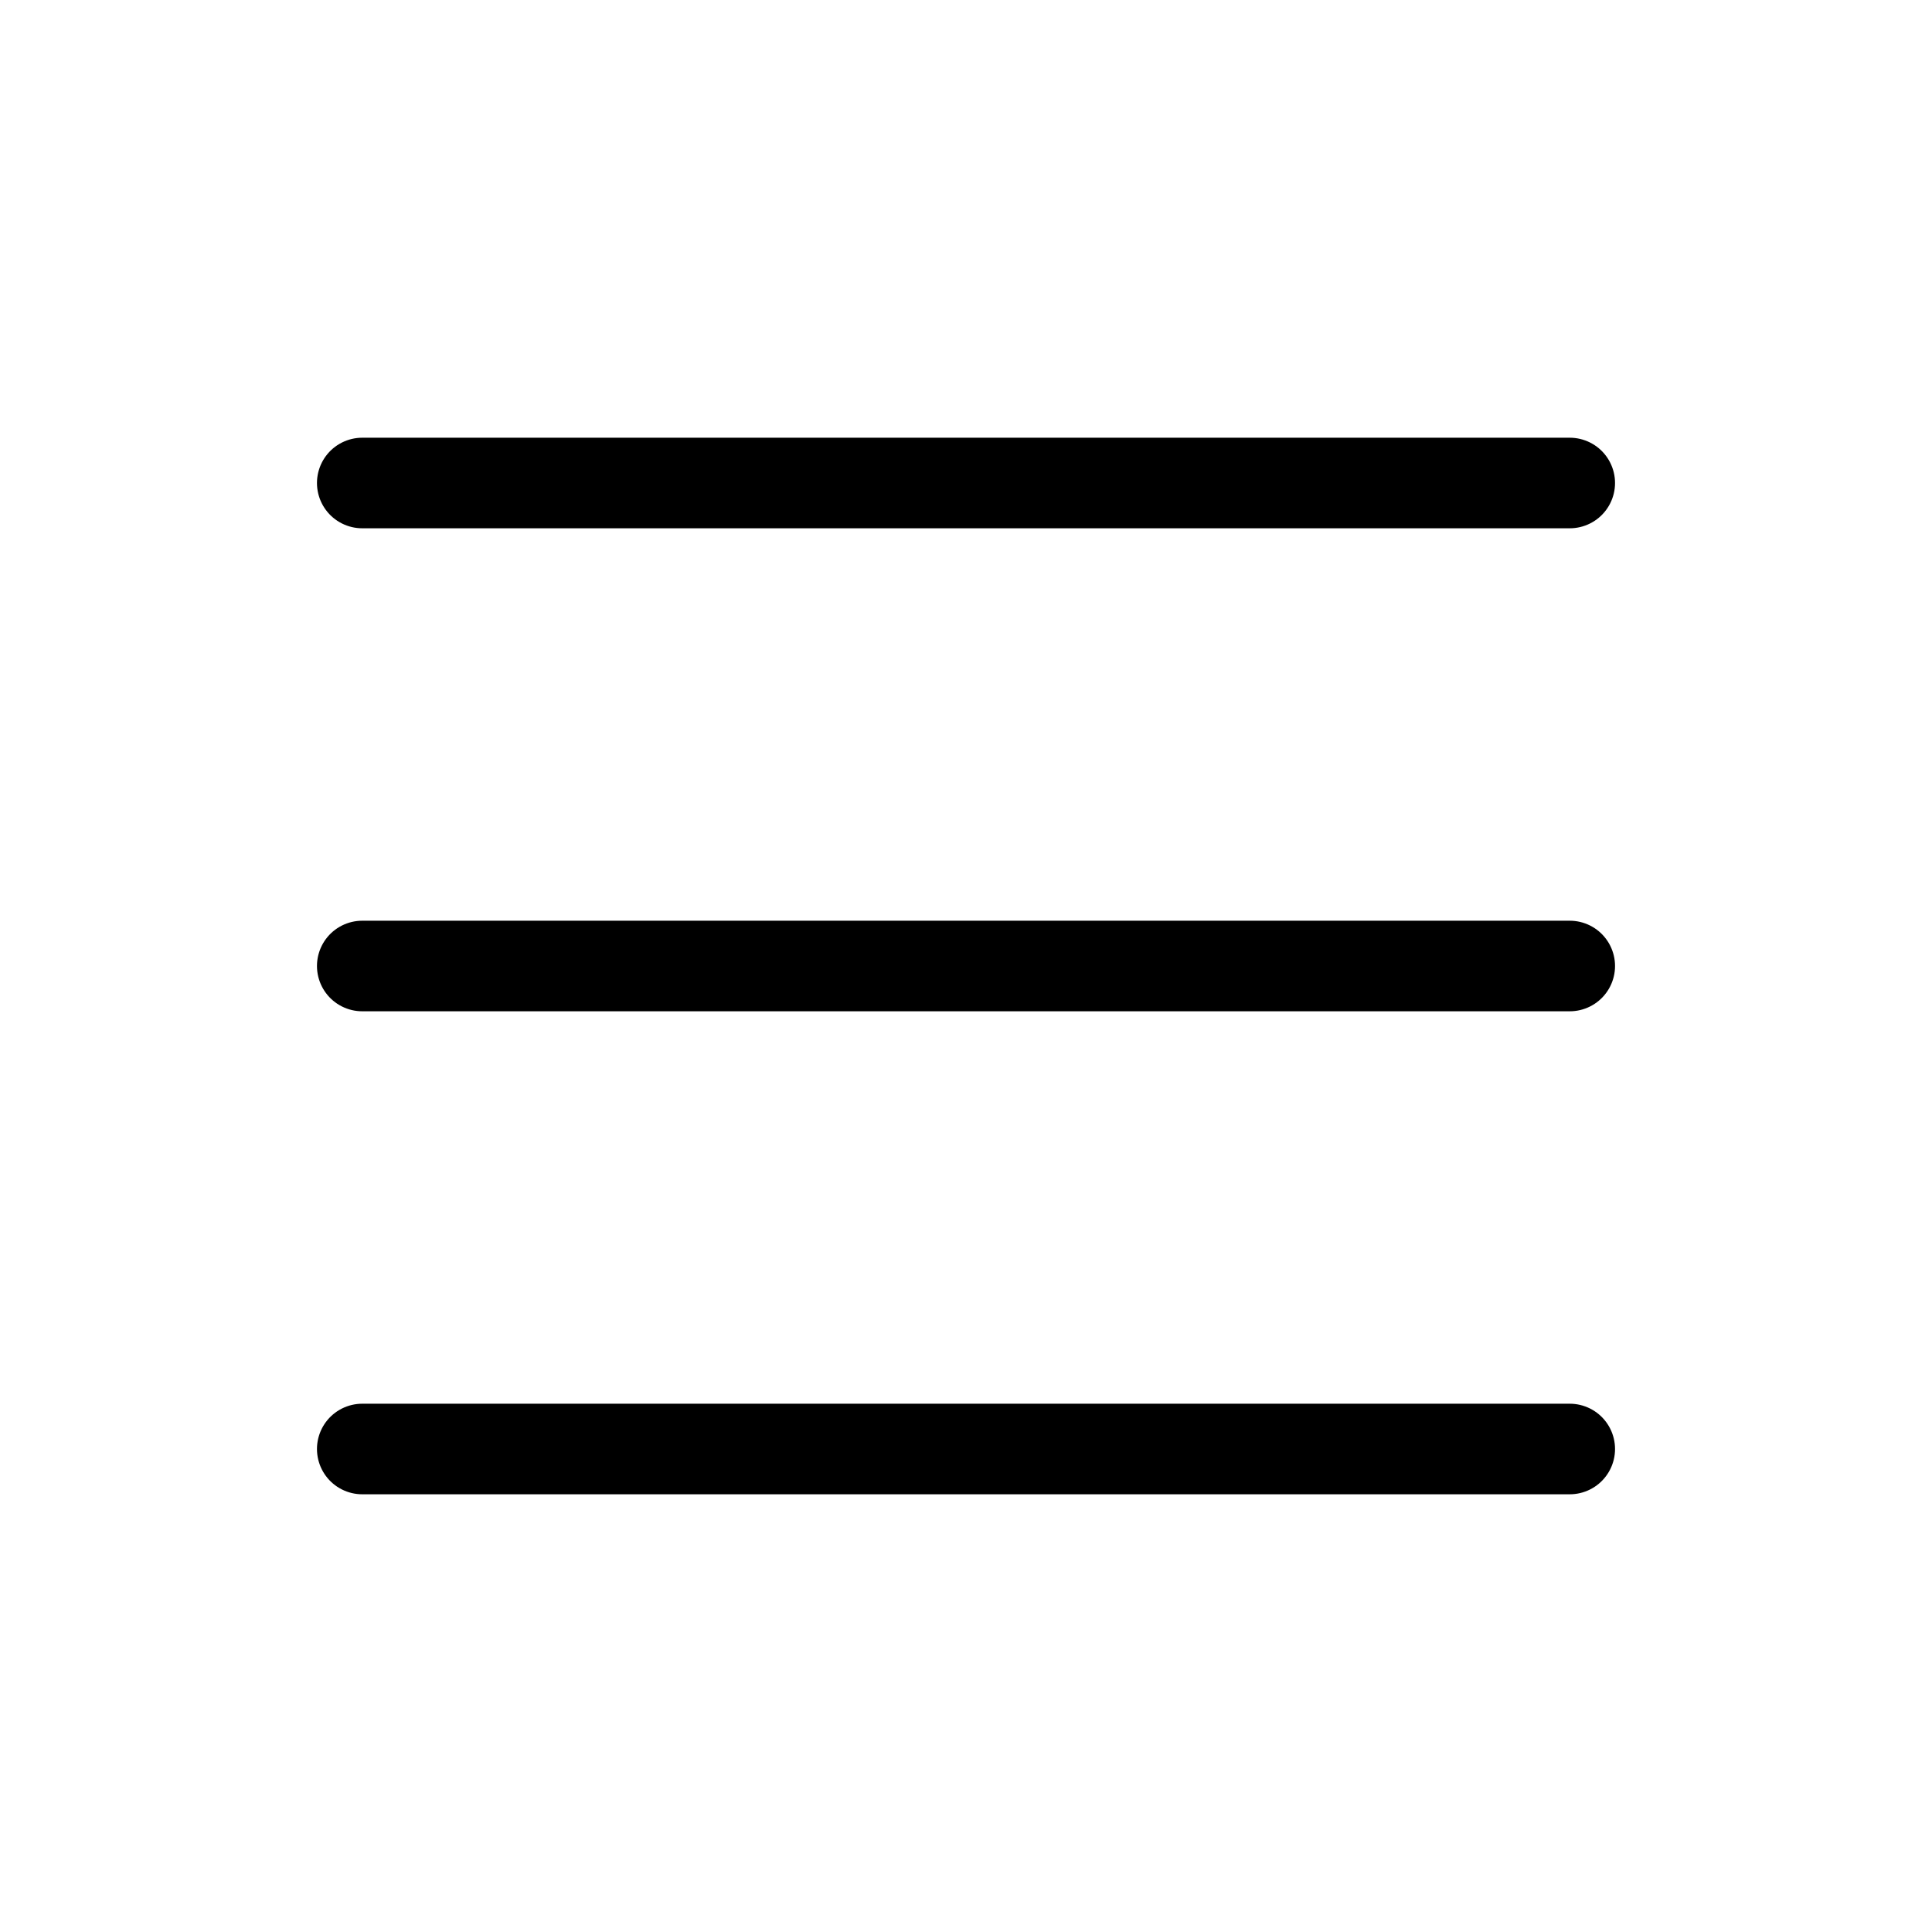
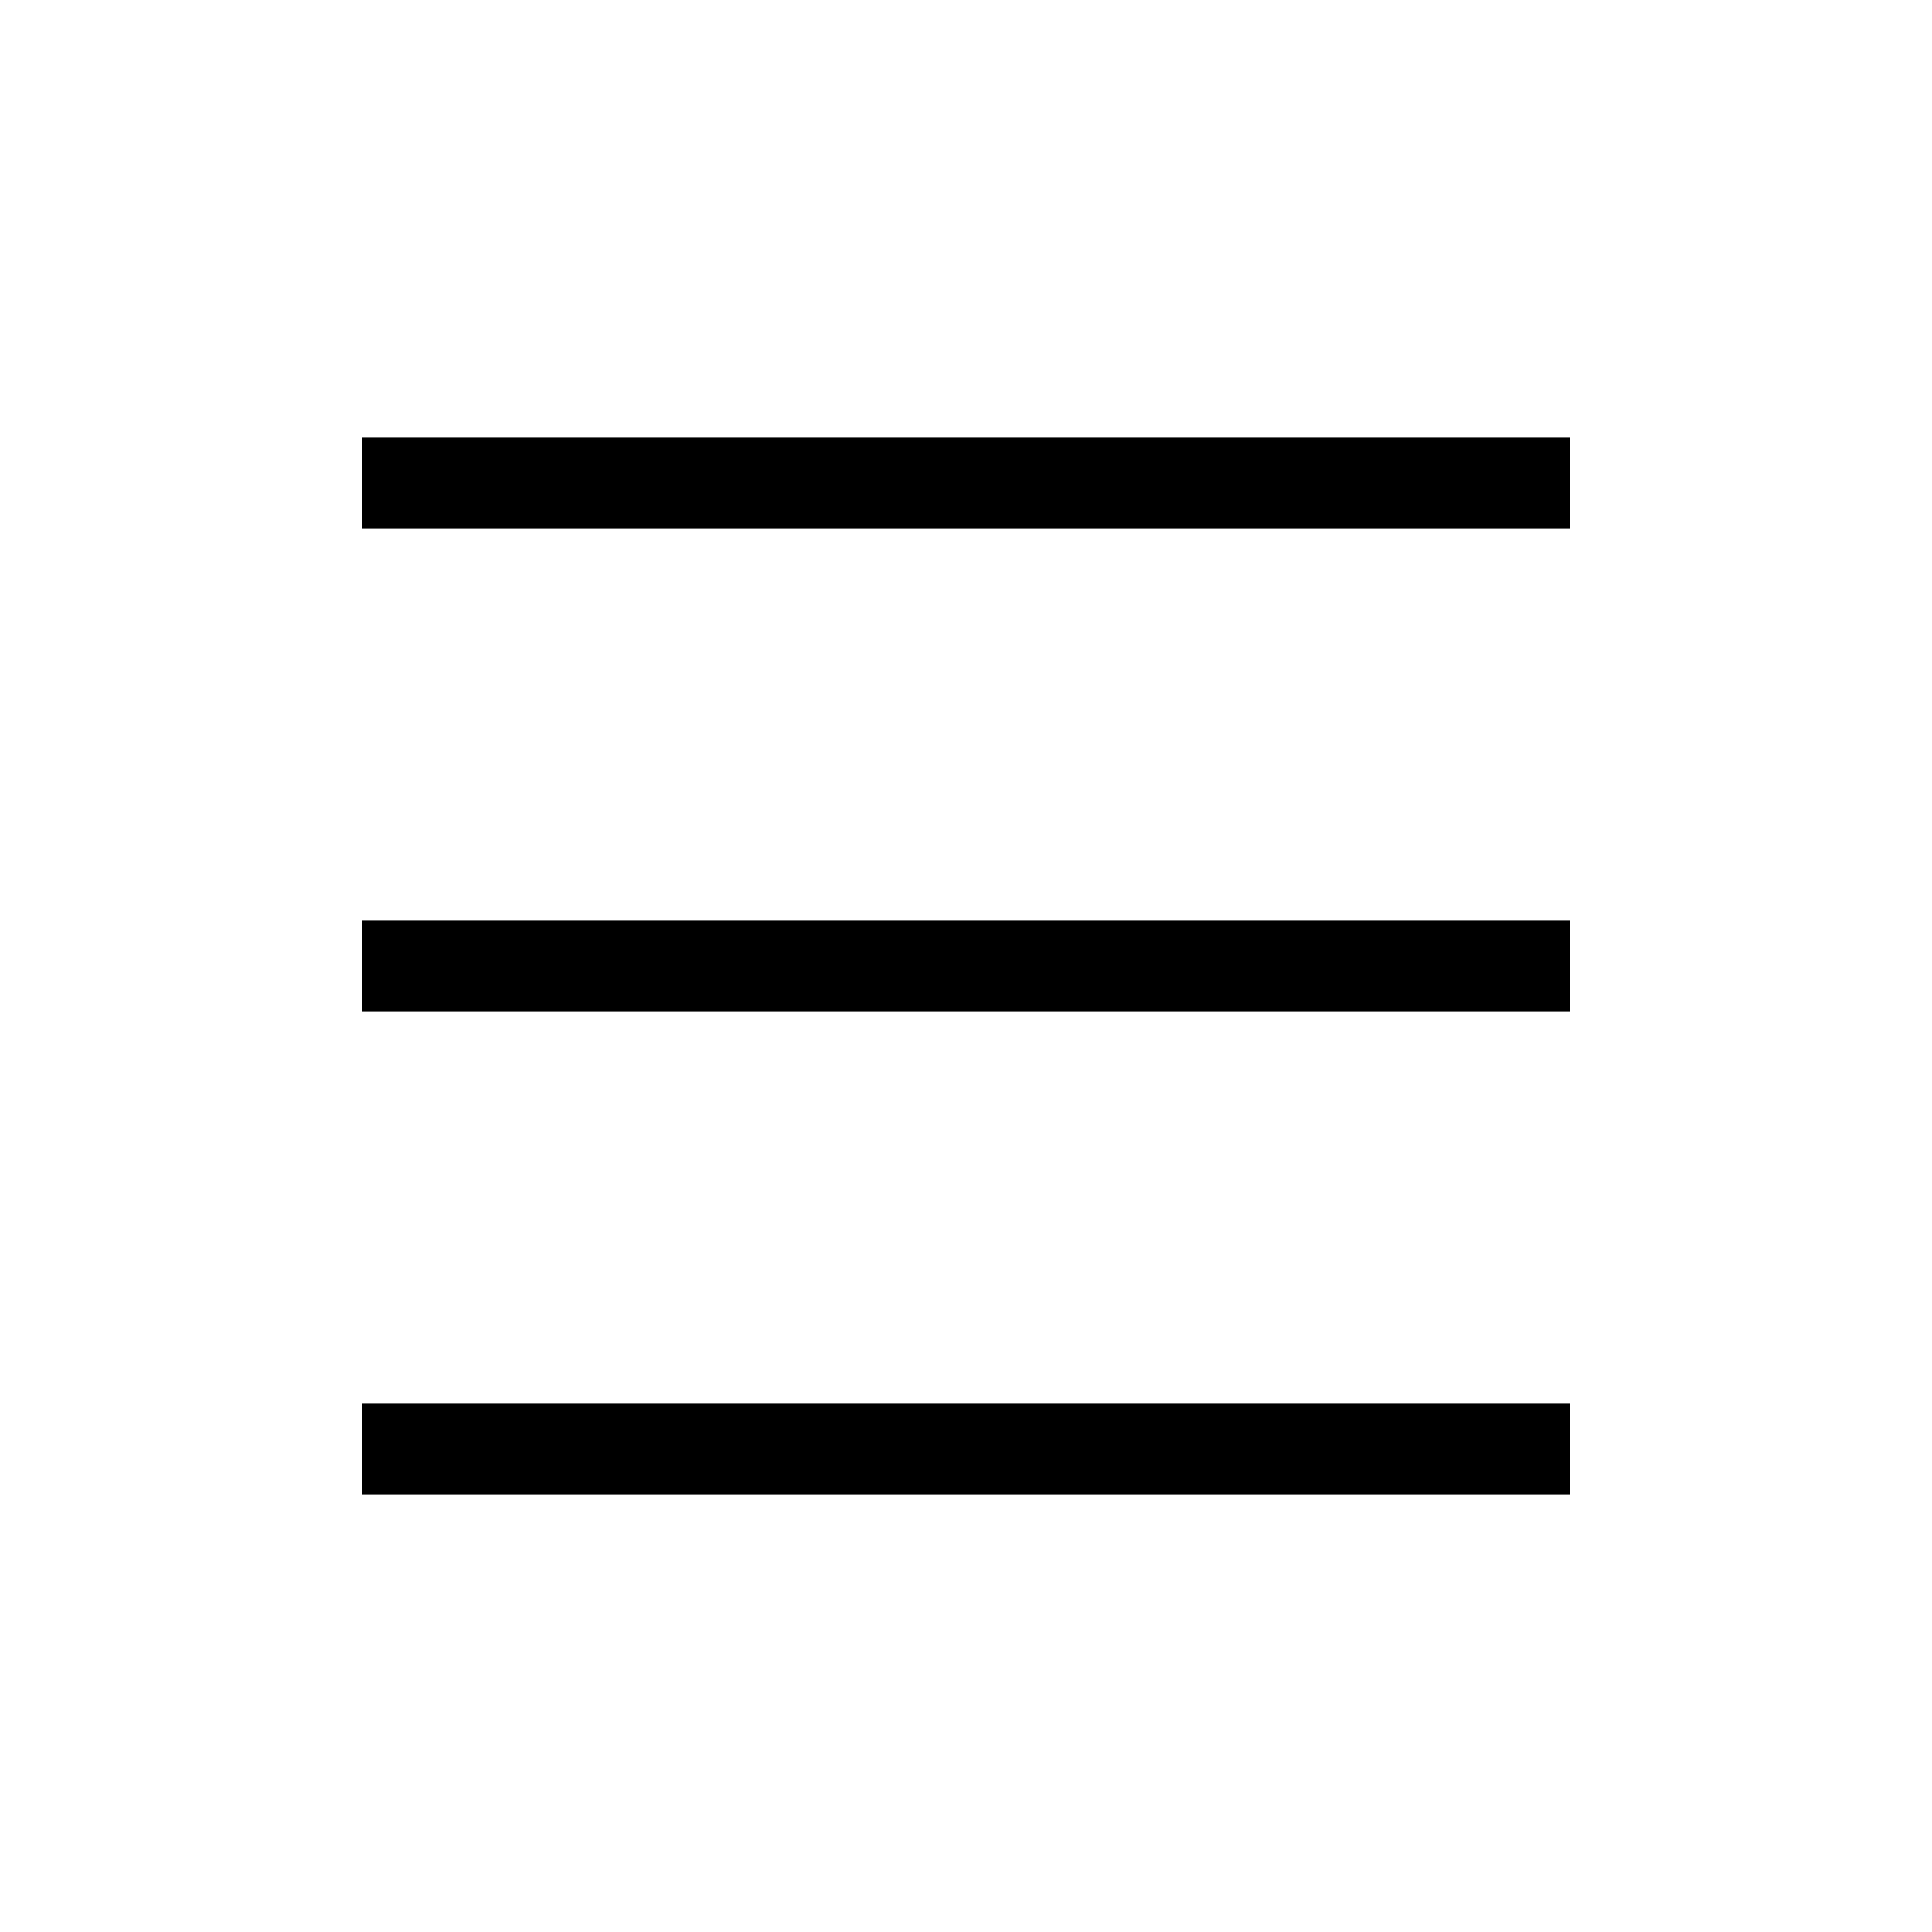
<svg xmlns="http://www.w3.org/2000/svg" width="32" height="32" viewBox="0 0 32 32" fill="none">
-   <path d="M6 8H26" stroke="black" stroke-width="1.5" stroke-linecap="round" />
-   <path d="M6 16H26" stroke="black" stroke-width="1.5" stroke-linecap="round" />
-   <path d="M6 24H26" stroke="black" stroke-width="1.5" stroke-linecap="round" />
+   <path d="M6 8H26" stroke="black" stroke-width="1.5" />
+   <path d="M6 16H26" stroke="black" stroke-width="1.5" />
+   <path d="M6 24H26" stroke="black" stroke-width="1.5" />
</svg>
